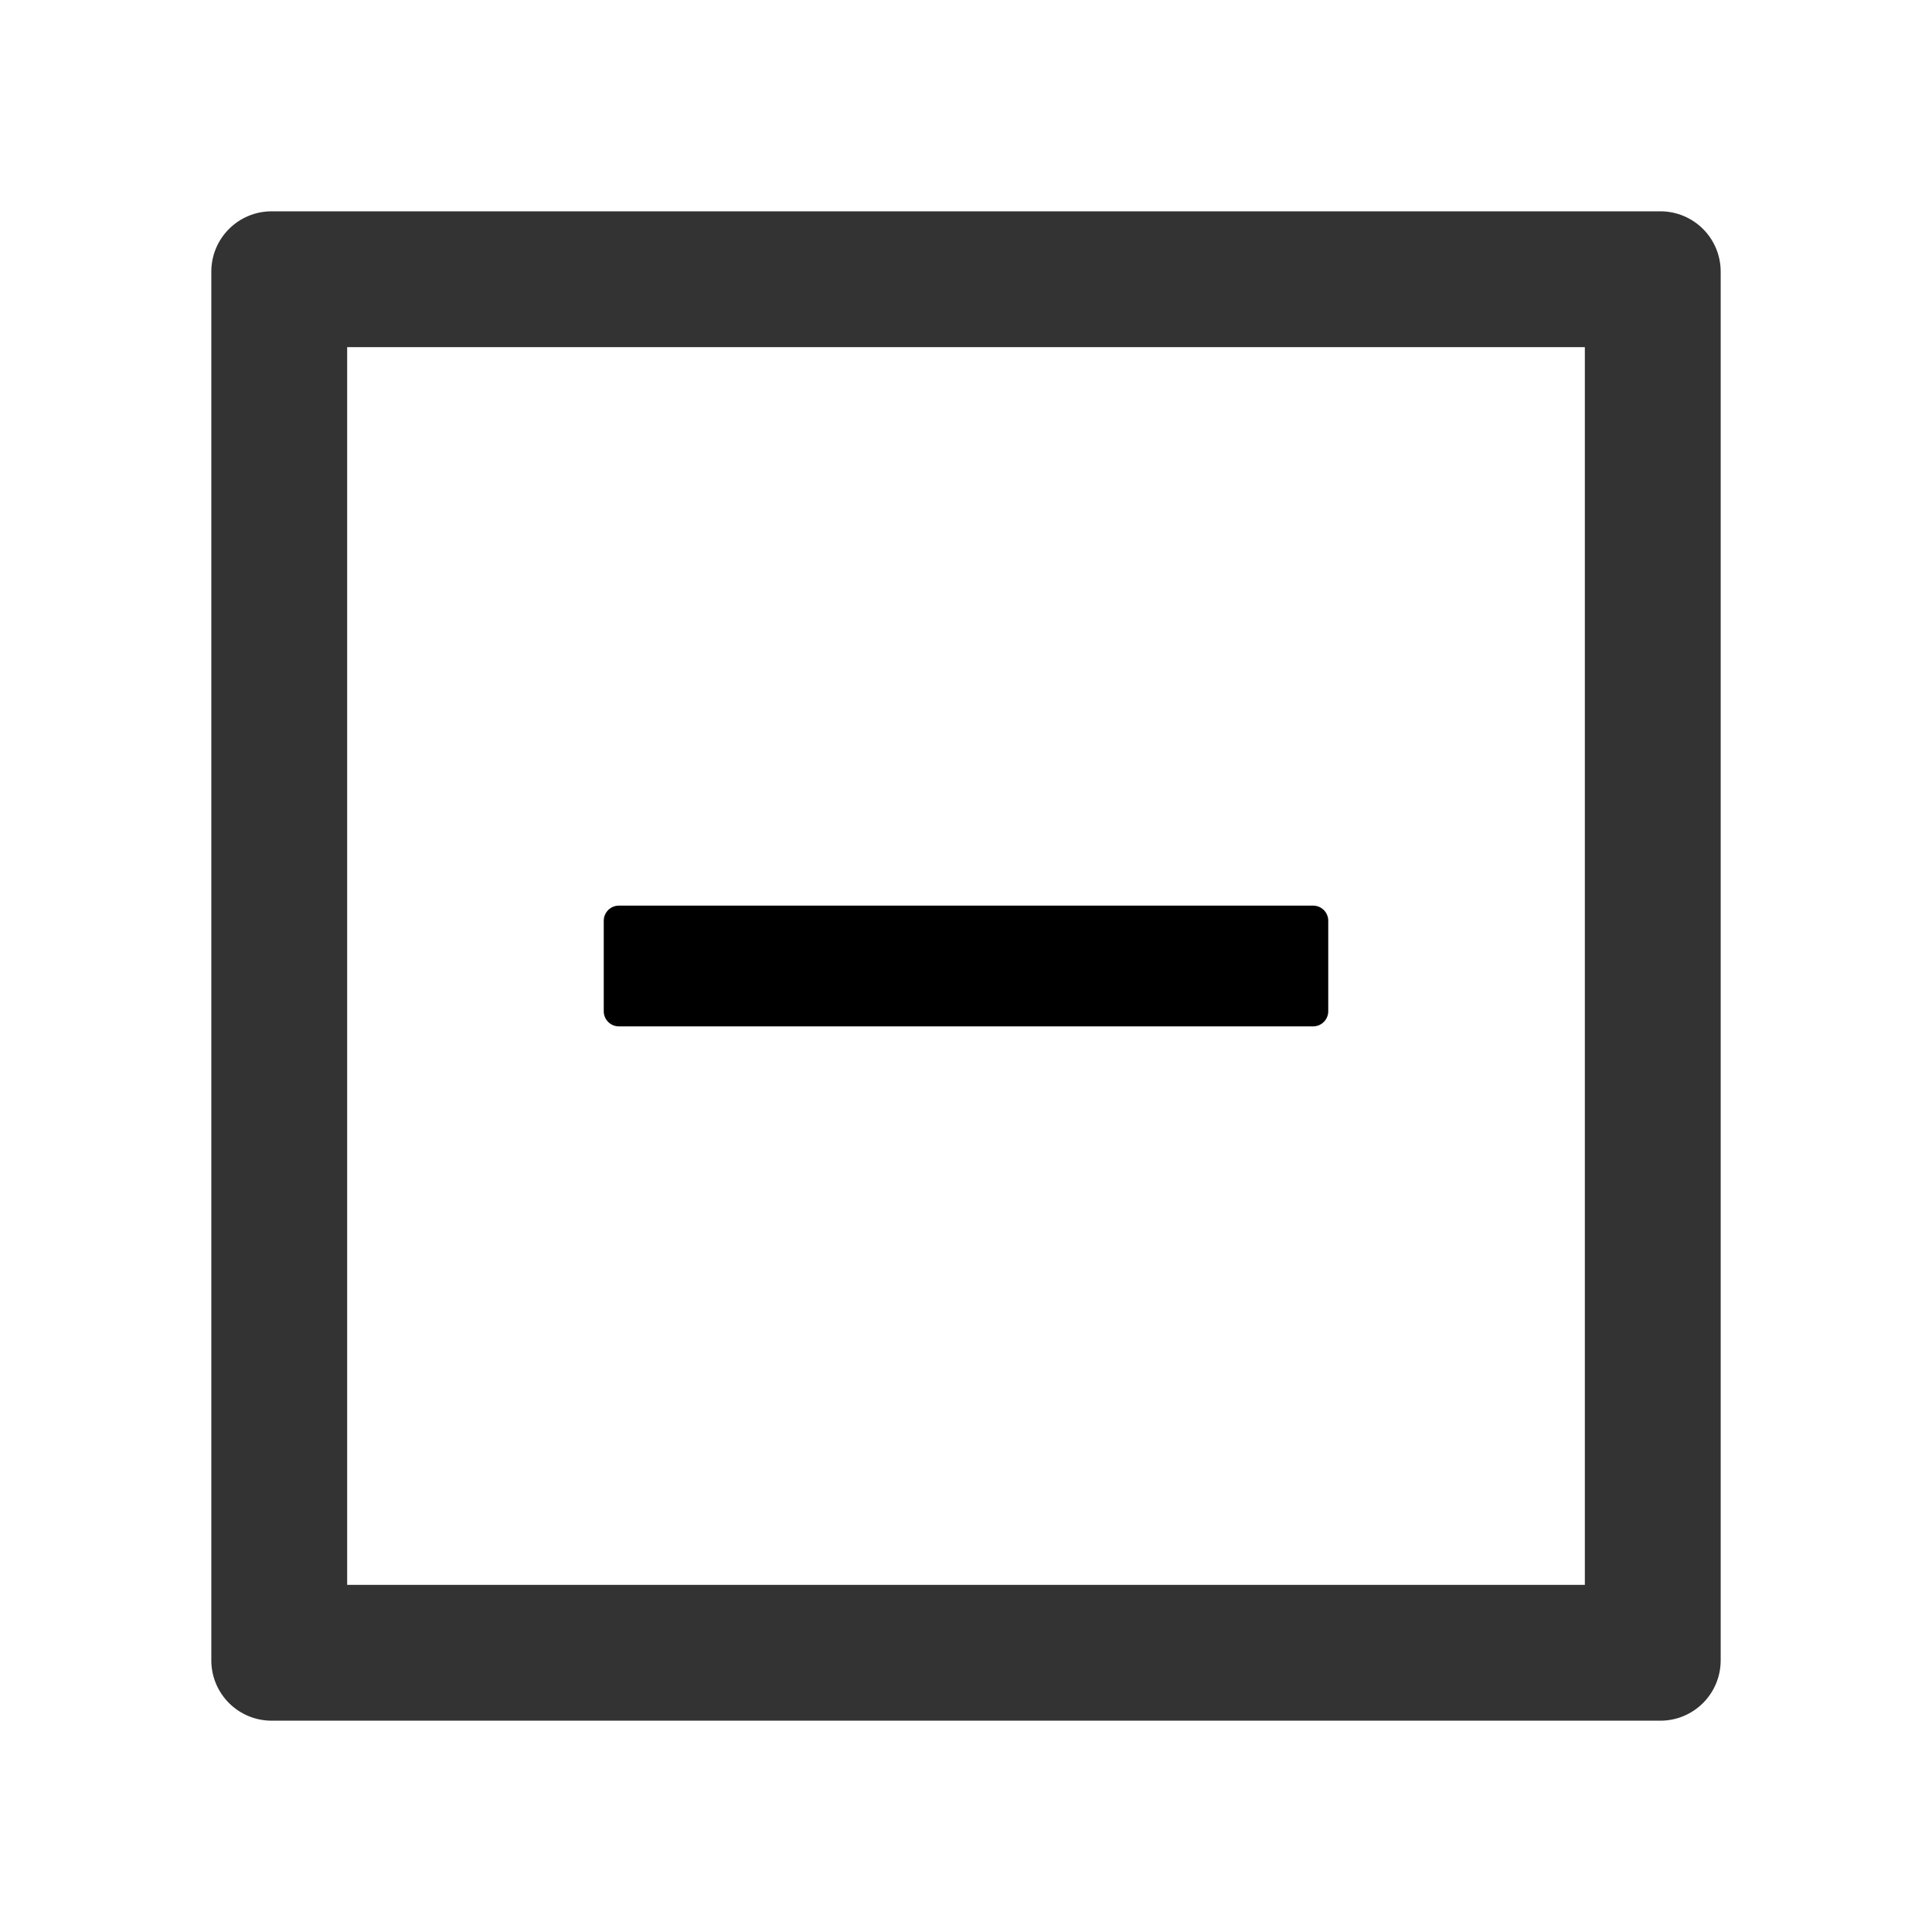
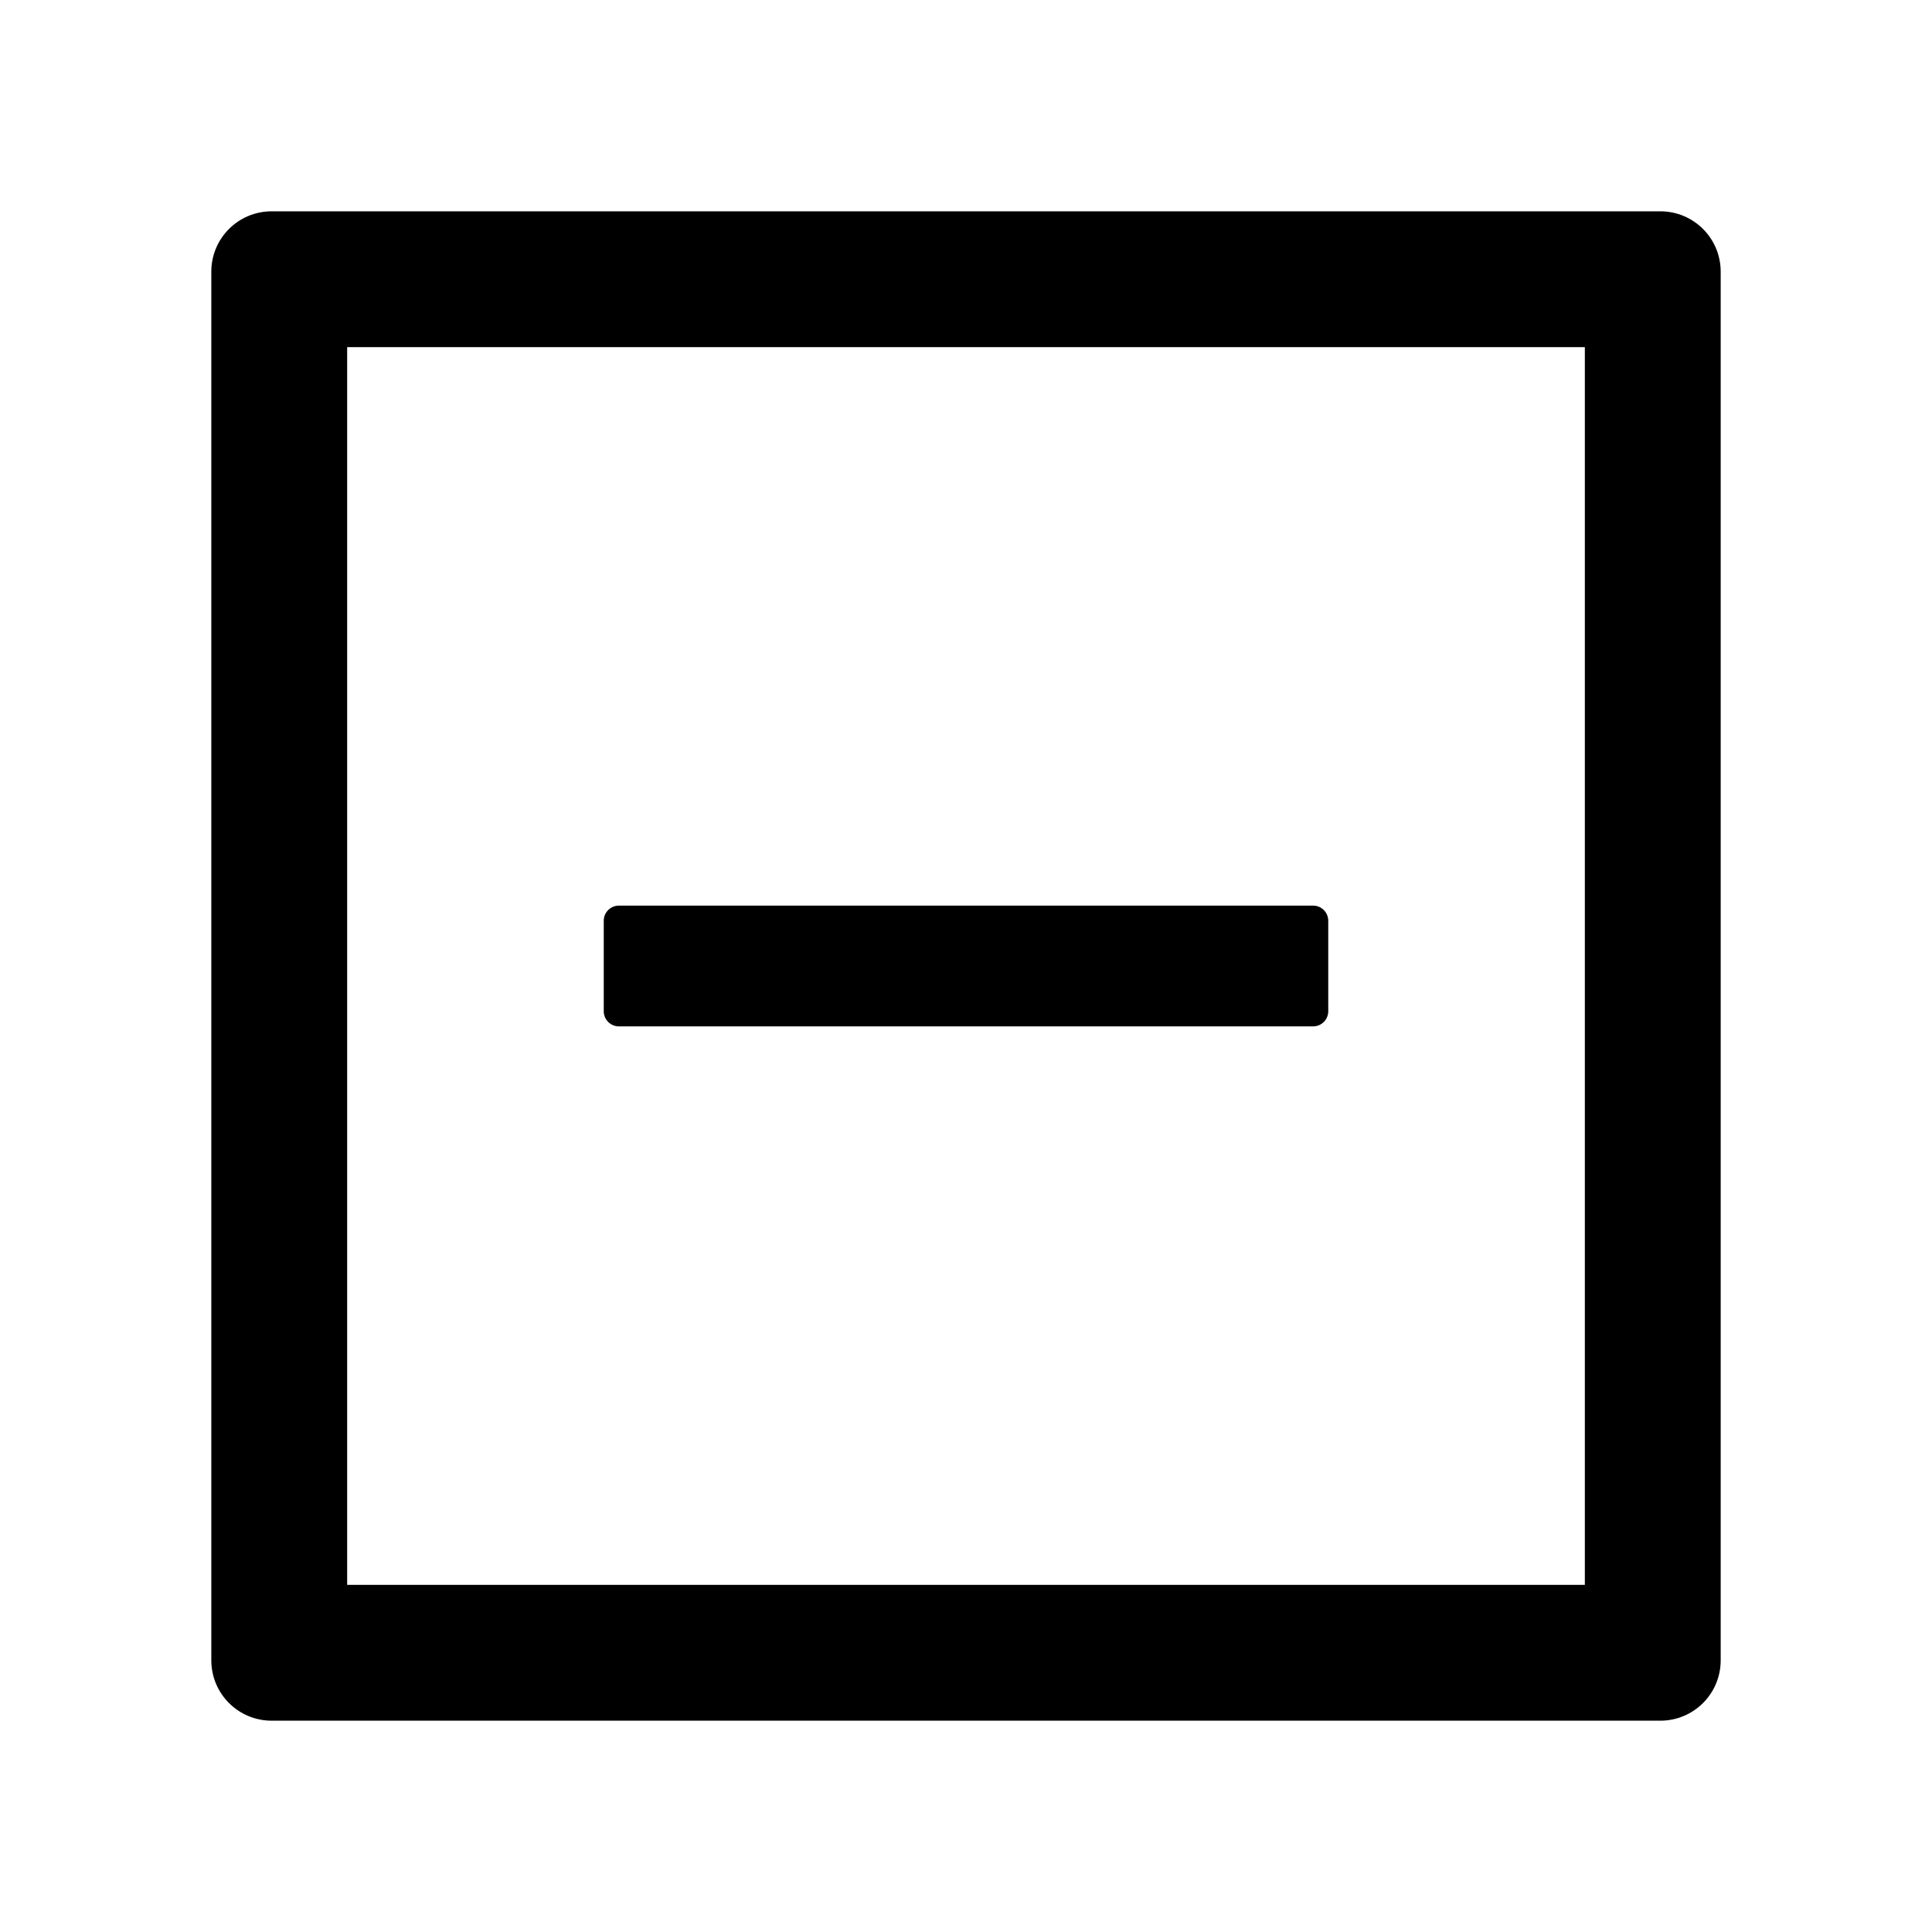
<svg xmlns="http://www.w3.org/2000/svg" class="icon" width="200px" height="200.00px" viewBox="0 0 1024 1024" version="1.1">
  <path d="M328 544h368c4.4 0 8-3.6 8-8v-48c0-4.4-3.6-8-8-8H328c-4.4 0-8 3.6-8 8v48c0 4.4 3.6 8 8 8z" />
-   <path fill="#333333" d="M880 112H144c-17.7 0-32 14.3-32 32v736c0 17.7 14.3 32 32 32h736c17.7 0 32-14.3 32-32V144c0-17.7-14.3-32-32-32z m-40 728H184V184h656v656z" />
+   <path d="M880 112H144c-17.7 0-32 14.3-32 32v736c0 17.7 14.3 32 32 32h736c17.7 0 32-14.3 32-32V144c0-17.7-14.3-32-32-32z m-40 728H184V184h656v656z" />
</svg>
